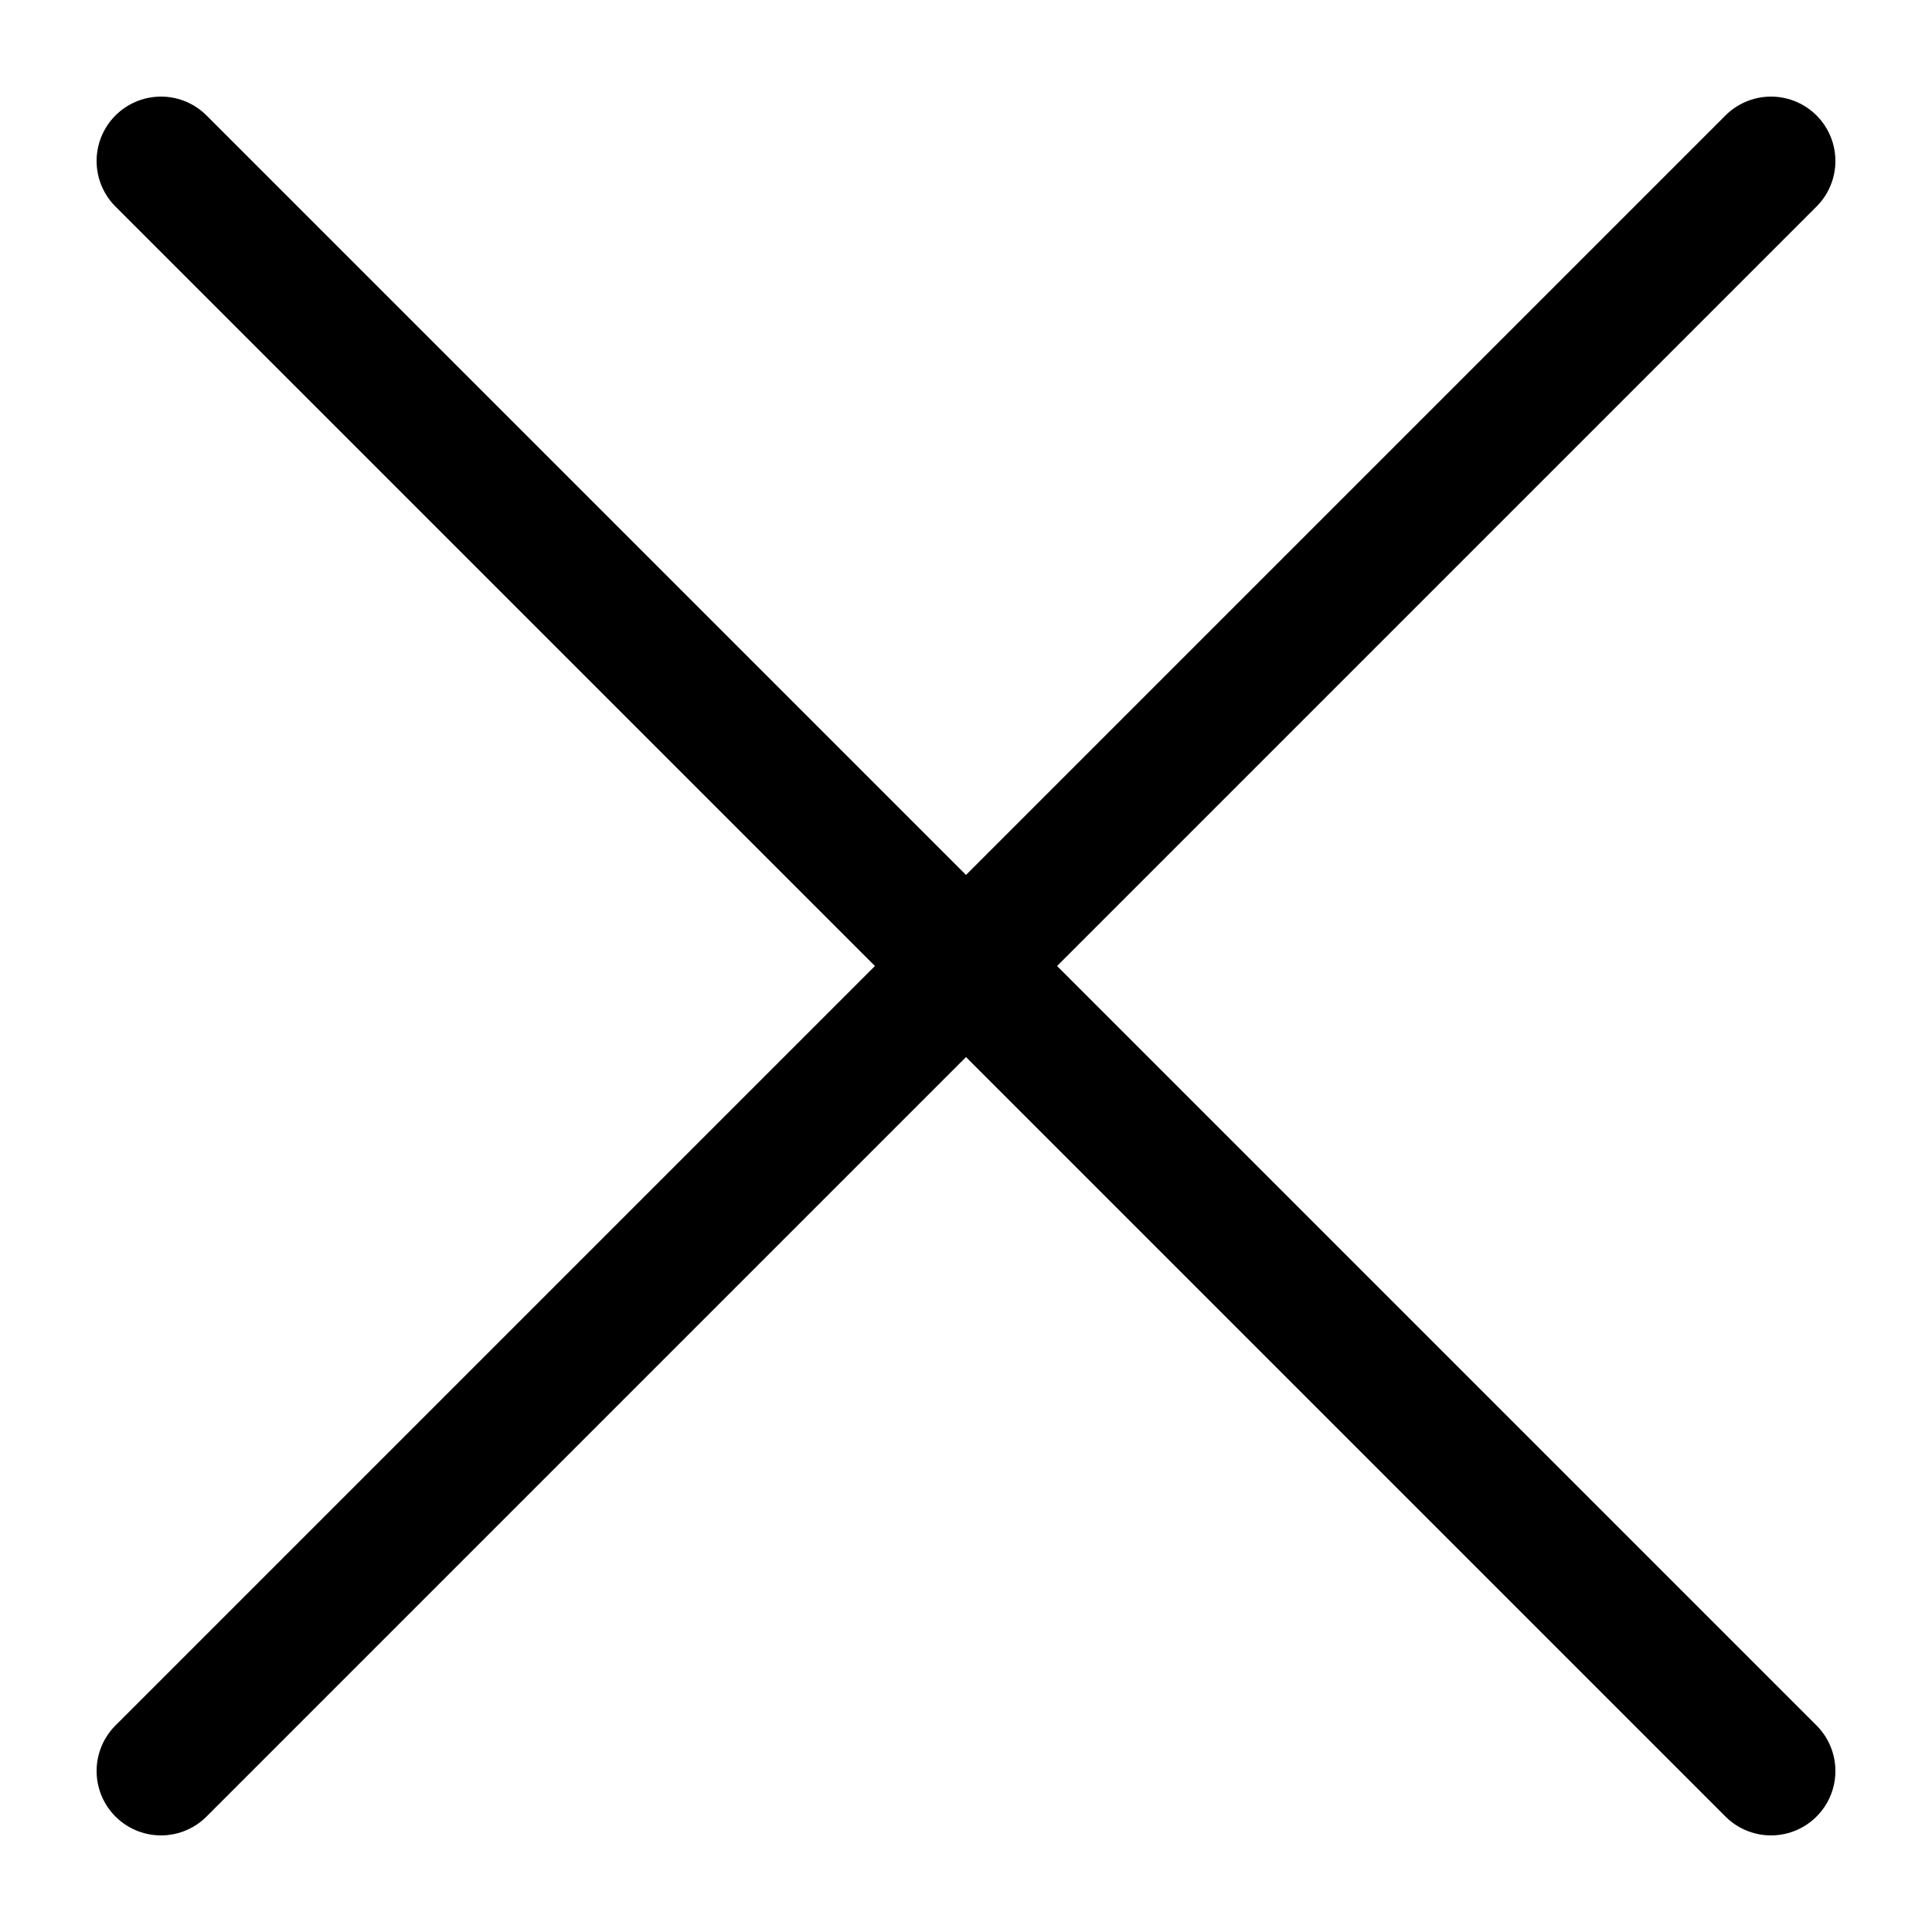
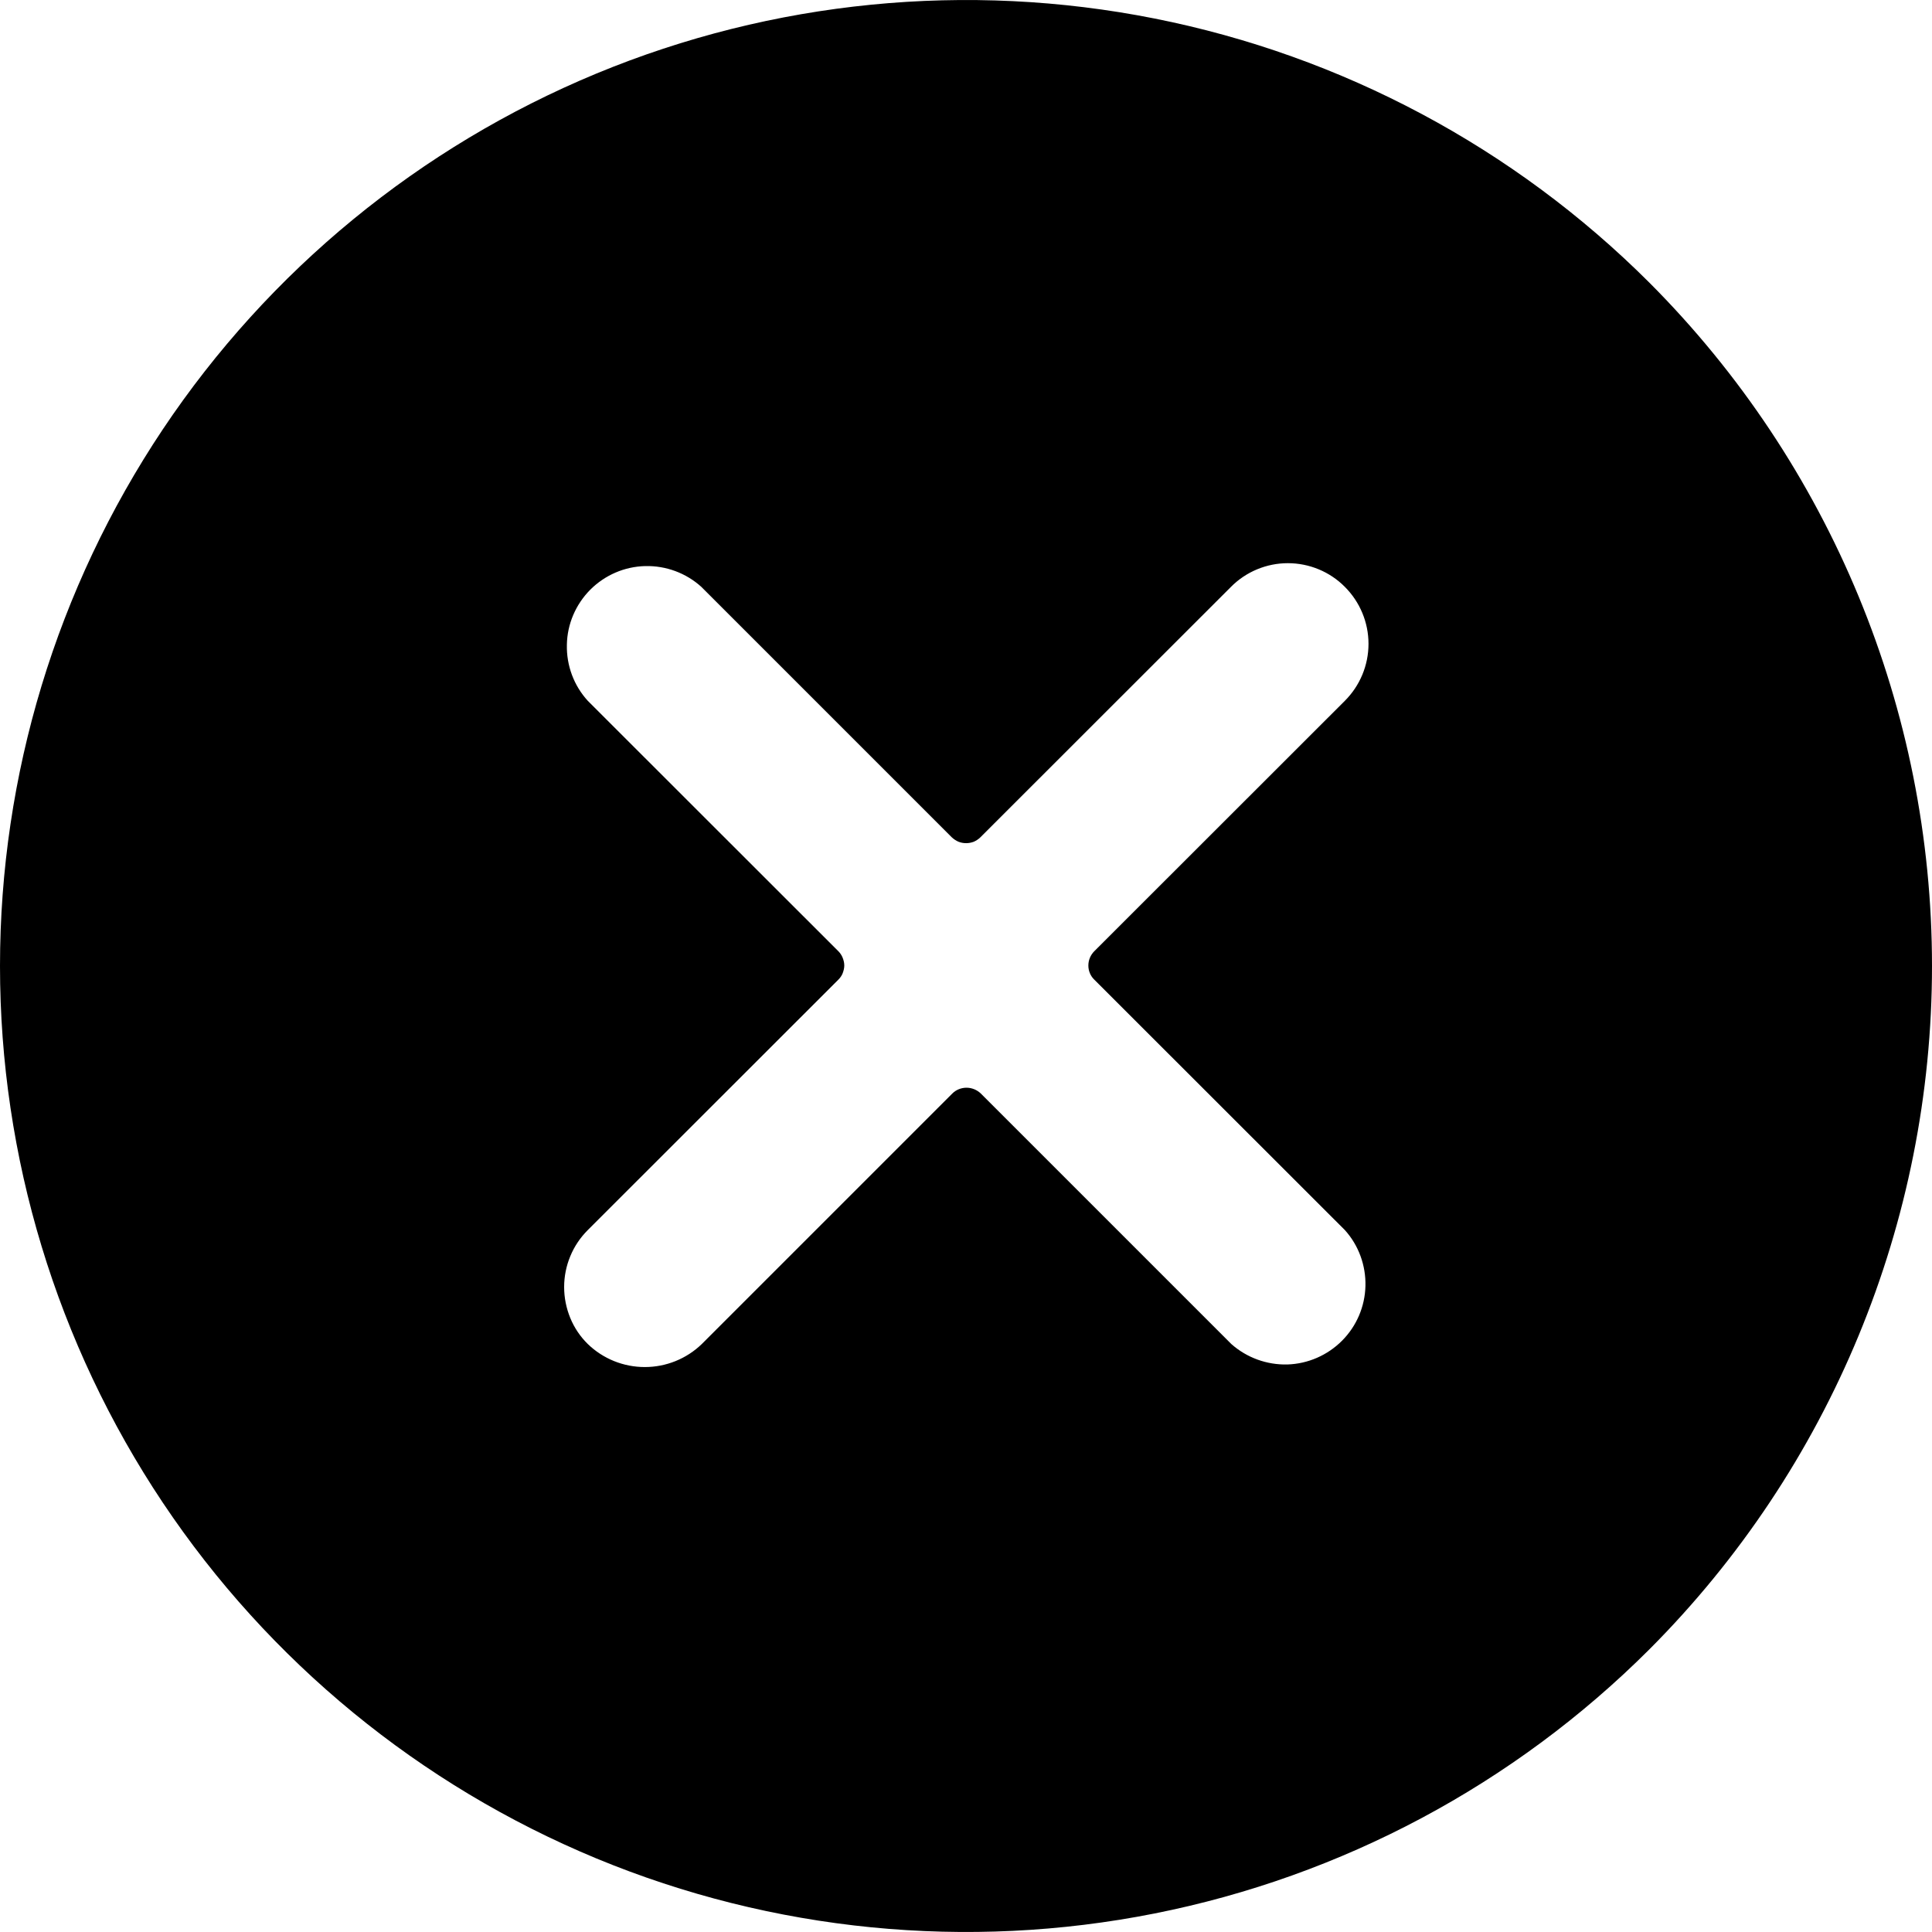
<svg xmlns="http://www.w3.org/2000/svg" viewBox="0 0 12 12" fill="none">
-   <path d="M1 11L11 1" stroke="currentColor" stroke-width="0.8" stroke-linecap="round" stroke-linejoin="round" />
-   <path d="M1 1L11 11" stroke="currentColor" stroke-width="0.8" stroke-linecap="round" stroke-linejoin="round" />
+   <path d="M10.244 1.755C9.405 0.917 8.335 0.346 7.171 0.115C6.007 -0.116 4.8 0.003 3.704 0.457C2.607 0.912 1.67 1.681 1.011 2.667C0.352 3.654 0 4.814 0 6C0 7.186 0.352 8.346 1.011 9.333C1.67 10.319 2.607 11.088 3.704 11.543C4.8 11.997 6.007 12.116 7.171 11.885C8.335 11.654 9.405 11.083 10.244 10.245C11.369 9.118 12 7.591 12 6C12 4.409 11.369 2.882 10.244 1.755ZM8.353 7.64C8.439 7.735 8.484 7.86 8.481 7.987C8.478 8.115 8.426 8.237 8.335 8.328C8.245 8.418 8.124 8.471 7.996 8.475C7.868 8.478 7.744 8.433 7.648 8.348L6.092 6.792C6.068 6.769 6.036 6.756 6.003 6.756C5.97 6.756 5.938 6.769 5.915 6.792L4.359 8.348C4.264 8.44 4.137 8.491 4.005 8.491C3.873 8.491 3.746 8.44 3.651 8.348C3.604 8.302 3.567 8.247 3.542 8.186C3.517 8.125 3.504 8.06 3.504 7.994C3.504 7.928 3.517 7.863 3.542 7.803C3.567 7.742 3.604 7.687 3.651 7.64L5.207 6.085C5.219 6.073 5.228 6.06 5.234 6.045C5.24 6.029 5.244 6.013 5.244 5.997C5.244 5.98 5.24 5.964 5.234 5.949C5.228 5.934 5.219 5.92 5.207 5.908L3.651 4.353C3.564 4.258 3.518 4.133 3.521 4.005C3.523 3.876 3.576 3.754 3.666 3.663C3.757 3.572 3.879 3.519 4.008 3.516C4.136 3.513 4.261 3.559 4.356 3.645L5.912 5.201C5.924 5.212 5.937 5.221 5.953 5.228C5.968 5.234 5.984 5.237 6.001 5.237C6.017 5.237 6.033 5.234 6.049 5.228C6.064 5.221 6.078 5.212 6.089 5.201L7.646 3.645C7.739 3.551 7.867 3.498 7.999 3.498C8.132 3.498 8.26 3.551 8.353 3.645C8.447 3.739 8.5 3.866 8.5 3.999C8.5 4.132 8.447 4.259 8.353 4.353L6.797 5.908C6.773 5.932 6.76 5.964 6.76 5.997C6.76 6.03 6.773 6.062 6.797 6.085L8.353 7.64Z" fill="currentColor" />
</svg>
